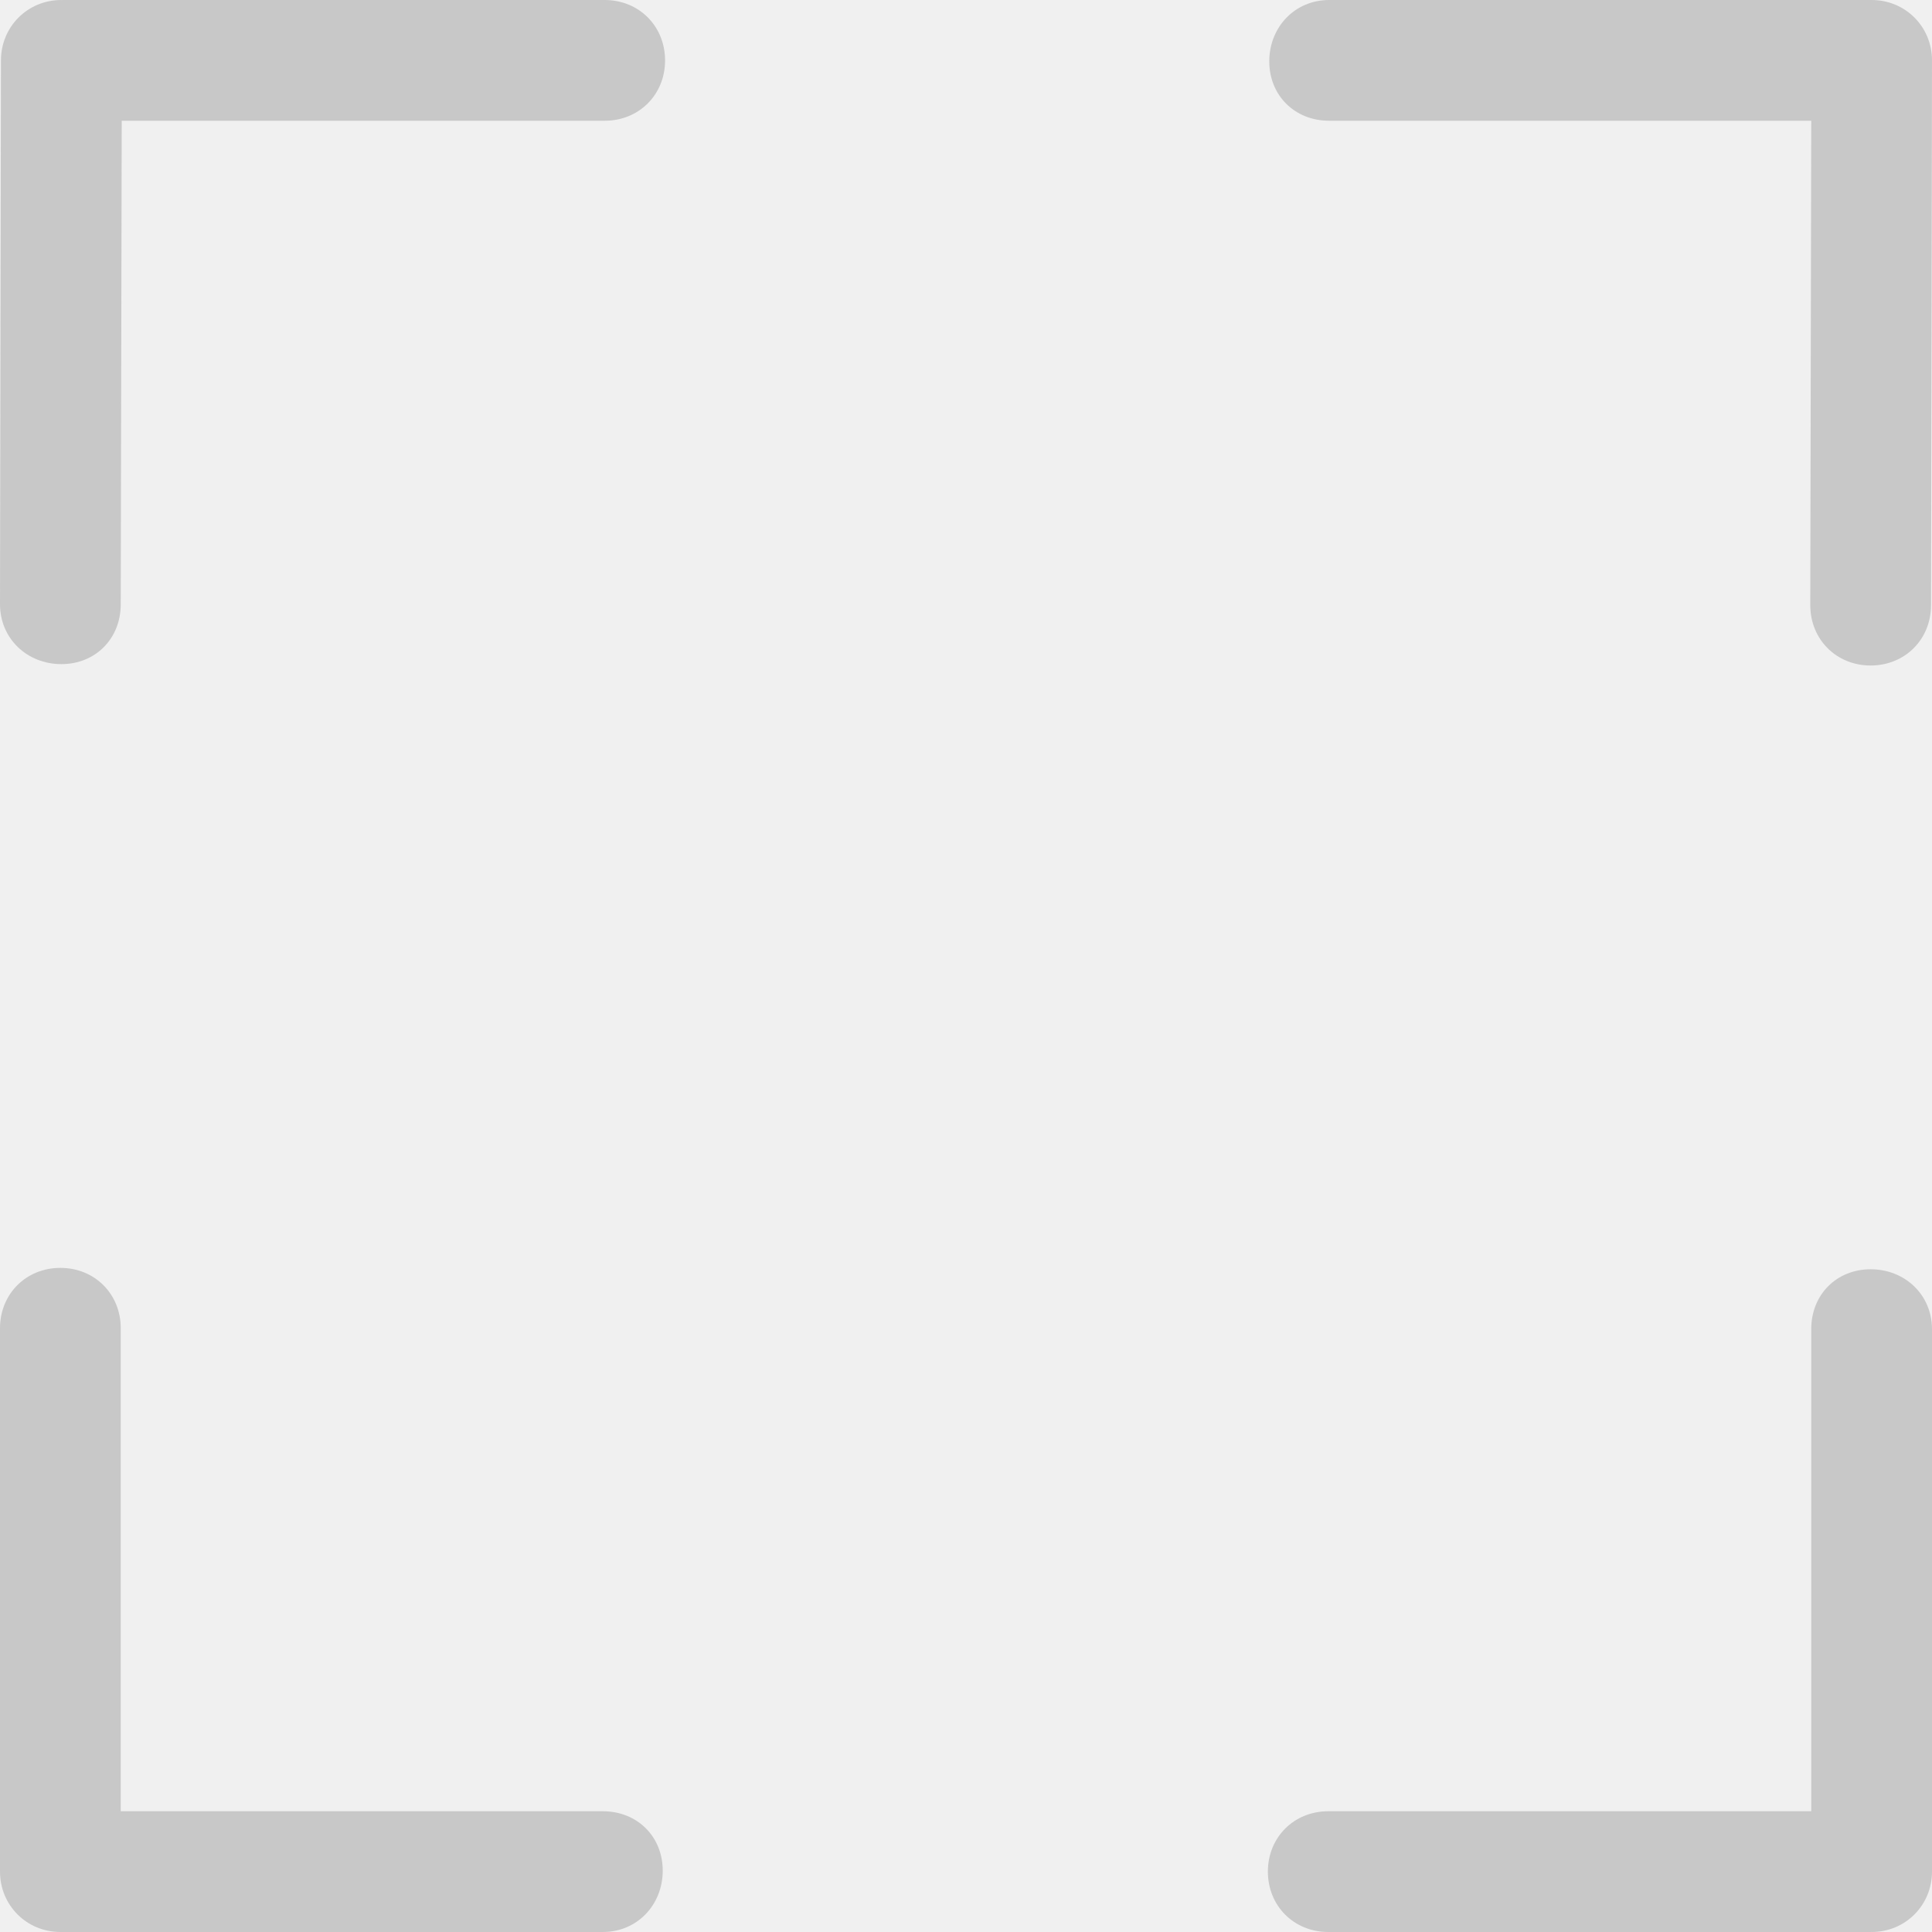
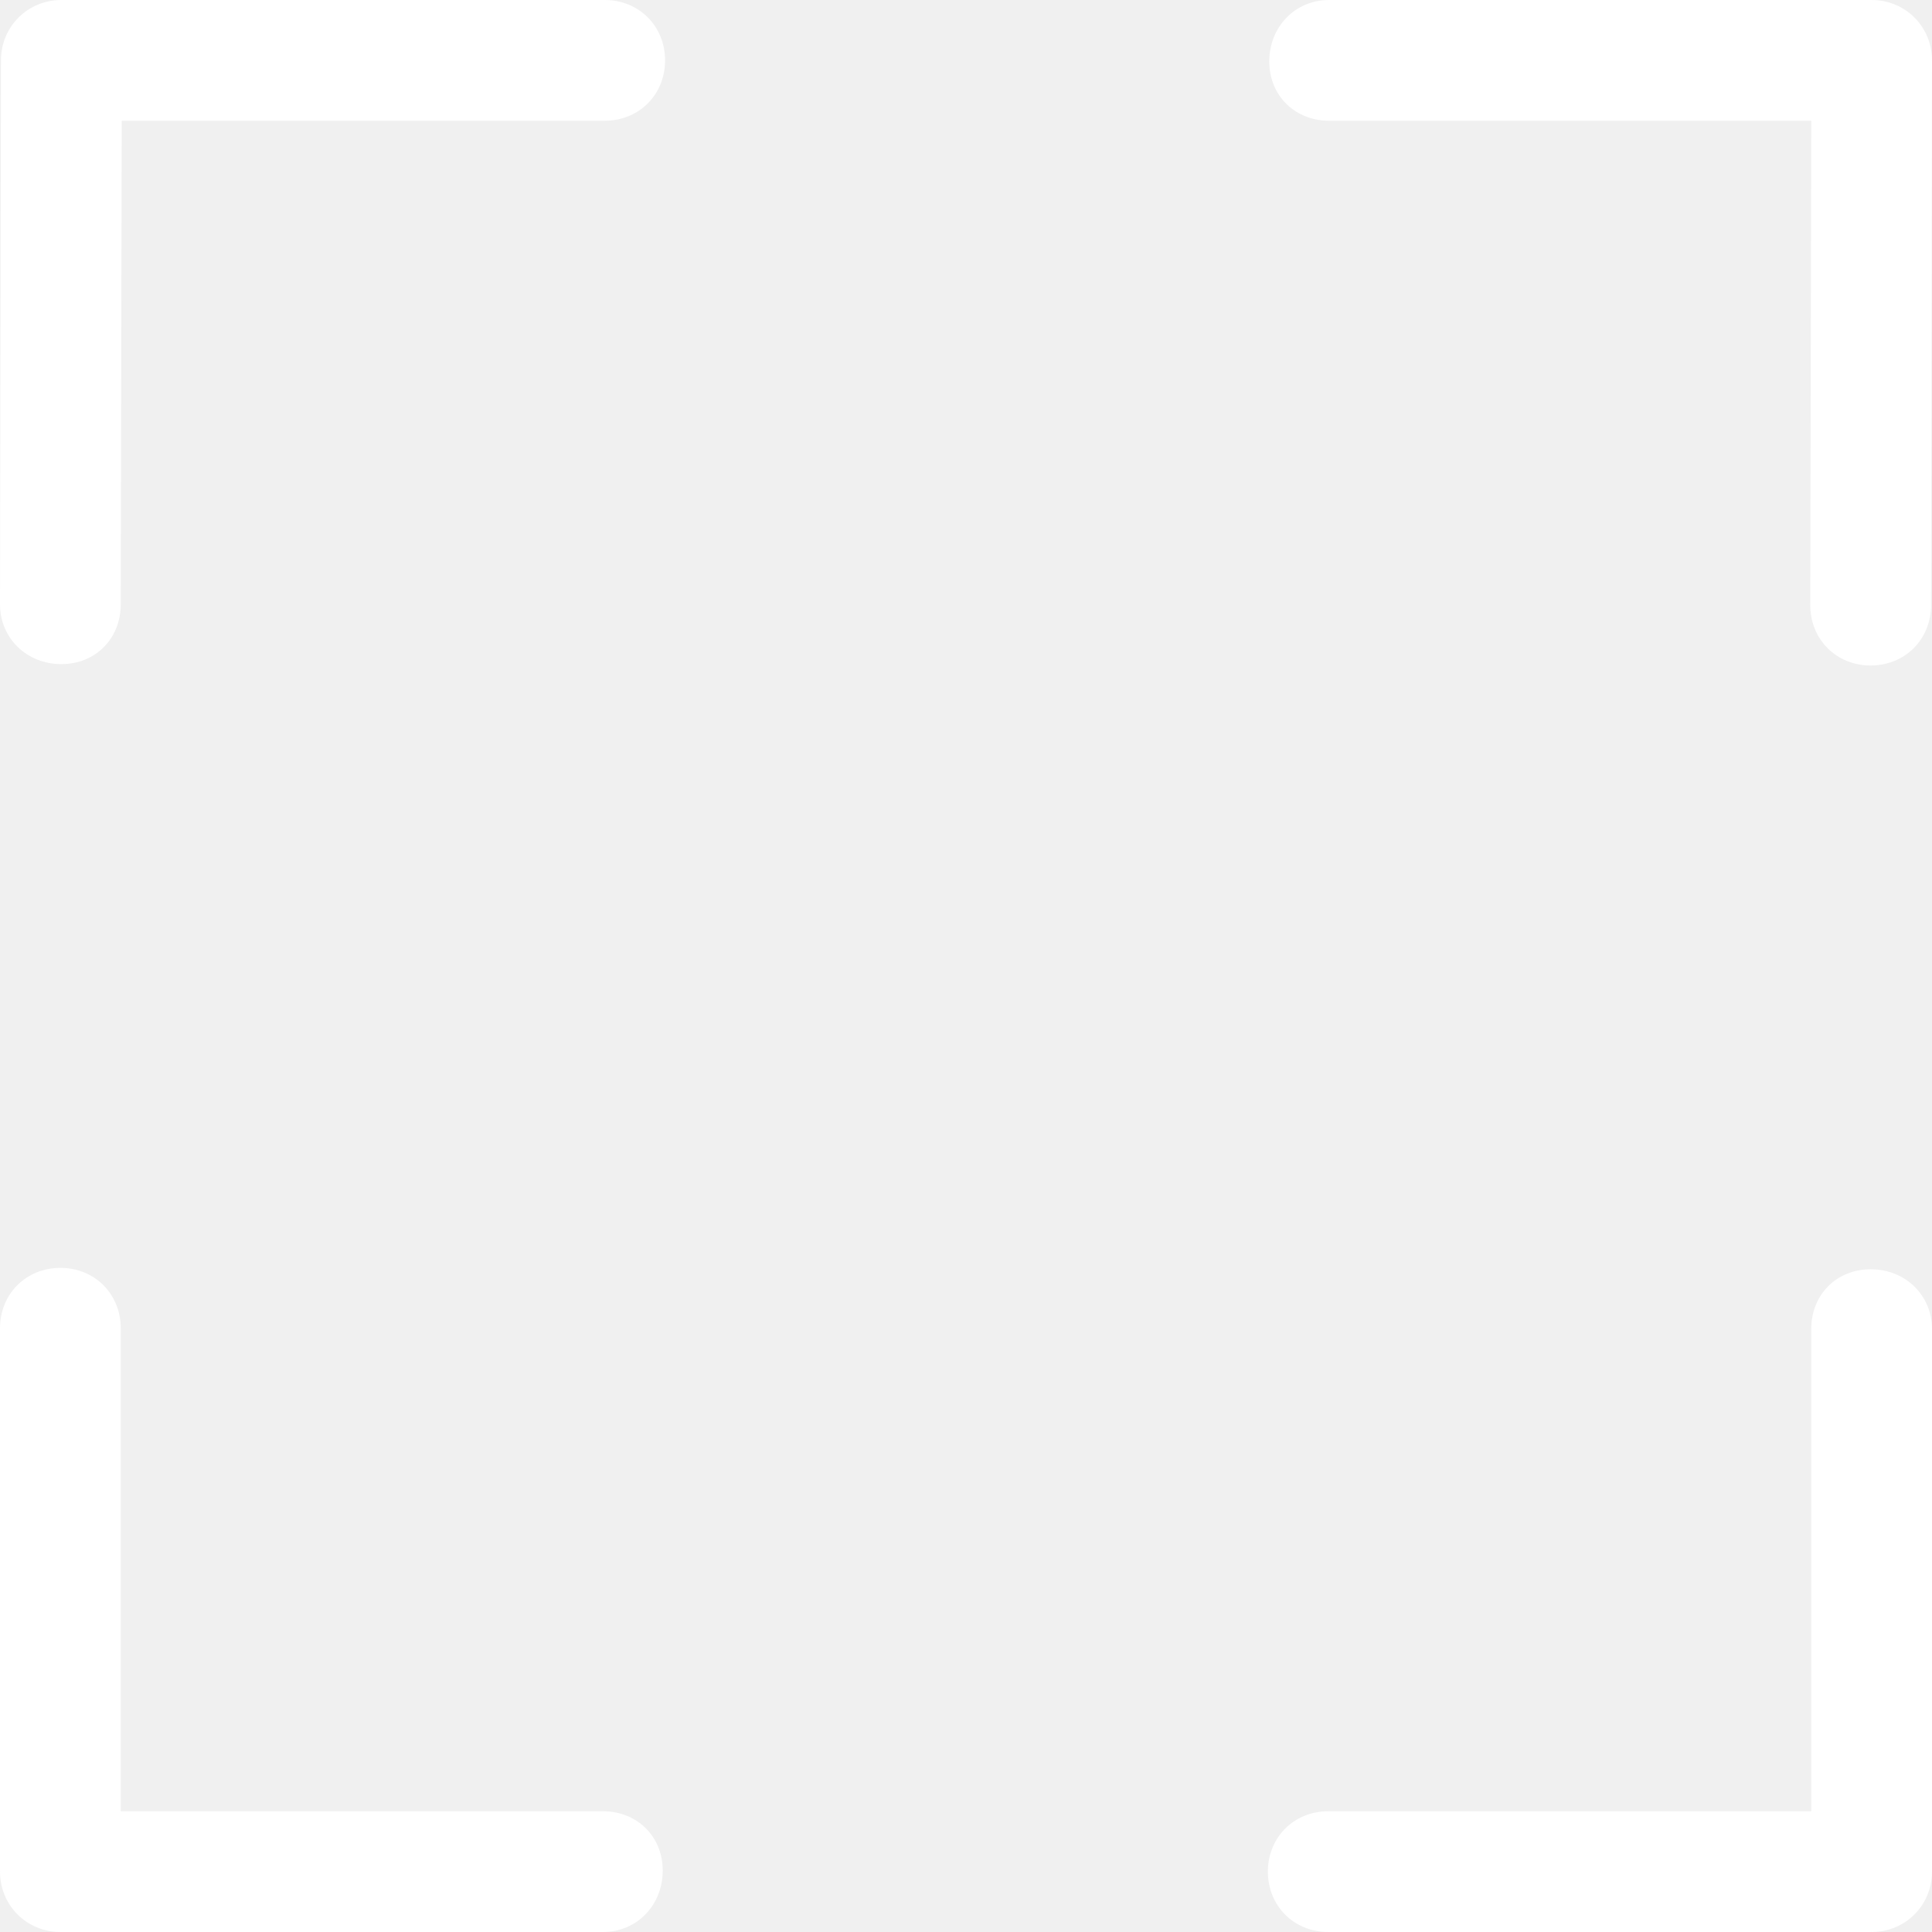
<svg xmlns="http://www.w3.org/2000/svg" version="1.1" id="Capa_1" x="0px" y="0px" viewBox="0 0 384.97 384.97" style="enable-background:new 0 0 384.97 384.97;" xml:space="preserve">
  <g>
    <g id="Fullscreen">
-       <path style="fill:#c8c8c8;" d="M384.97,12.03c0-6.713-5.317-12.03-12.03-12.03H264.847c-6.833,0-11.922,5.39-11.934,12.223    c0,6.821,5.101,11.838,11.934,11.838h96.062l-0.193,96.519c0,6.833,5.197,12.03,12.03,12.03c6.833-0.012,12.03-5.197,12.03-12.03    l0.193-108.369c0-0.036-0.012-0.06-0.012-0.084C384.958,12.09,384.97,12.066,384.97,12.03z" />
-       <path style="fill:#c8c8c8;" d="M120.496,0H12.403c-0.036,0-0.06,0.012-0.096,0.012C12.283,0.012,12.247,0,12.223,0C5.51,0,0.192,5.317,0.192,12.03    L0,120.399c0,6.833,5.39,11.934,12.223,11.934c6.821,0,11.838-5.101,11.838-11.934l0.192-96.339h96.242    c6.833,0,12.03-5.197,12.03-12.03C132.514,5.197,127.317,0,120.496,0z" />
-       <path style="fill:#c8c8c8;" d="M120.123,360.909H24.061v-96.242c0-6.833-5.197-12.03-12.03-12.03S0,257.833,0,264.667v108.092    c0,0.036,0.012,0.06,0.012,0.084c0,0.036-0.012,0.06-0.012,0.096c0,6.713,5.317,12.03,12.03,12.03h108.092    c6.833,0,11.922-5.39,11.934-12.223C132.057,365.926,126.956,360.909,120.123,360.909z" />
-       <path style="fill:#c8c8c8;" d="M372.747,252.913c-6.833,0-11.85,5.101-11.838,11.934v96.062h-96.242c-6.833,0-12.03,5.197-12.03,12.03    s5.197,12.03,12.03,12.03h108.092c0.036,0,0.06-0.012,0.084-0.012c0.036-0.012,0.06,0.012,0.096,0.012    c6.713,0,12.03-5.317,12.03-12.03V264.847C384.97,258.014,379.58,252.913,372.747,252.913z" />
+       <path style="fill:#ffffff;" d="M384.97,12.03c0-6.713-5.317-12.03-12.03-12.03H264.847c-6.833,0-11.922,5.39-11.934,12.223    c0,6.821,5.101,11.838,11.934,11.838h96.062l-0.193,96.519c0,6.833,5.197,12.03,12.03,12.03c6.833-0.012,12.03-5.197,12.03-12.03    l0.193-108.369c0-0.036-0.012-0.06-0.012-0.084C384.958,12.09,384.97,12.066,384.97,12.03z" />
+       <path style="fill:#ffffff;" d="M120.496,0H12.403c-0.036,0-0.06,0.012-0.096,0.012C12.283,0.012,12.247,0,12.223,0C5.51,0,0.192,5.317,0.192,12.03    L0,120.399c0,6.833,5.39,11.934,12.223,11.934c6.821,0,11.838-5.101,11.838-11.934l0.192-96.339h96.242    c6.833,0,12.03-5.197,12.03-12.03C132.514,5.197,127.317,0,120.496,0z" />
+       <path style="fill:#ffffff;" d="M120.123,360.909H24.061v-96.242c0-6.833-5.197-12.03-12.03-12.03S0,257.833,0,264.667v108.092    c0,0.036,0.012,0.06,0.012,0.084c0,0.036-0.012,0.06-0.012,0.096c0,6.713,5.317,12.03,12.03,12.03h108.092    c6.833,0,11.922-5.39,11.934-12.223C132.057,365.926,126.956,360.909,120.123,360.909z" />
+       <path style="fill:#ffffff;" d="M372.747,252.913c-6.833,0-11.85,5.101-11.838,11.934v96.062h-96.242c-6.833,0-12.03,5.197-12.03,12.03    s5.197,12.03,12.03,12.03h108.092c0.036,0,0.06-0.012,0.084-0.012c0.036-0.012,0.06,0.012,0.096,0.012    c6.713,0,12.03-5.317,12.03-12.03V264.847C384.97,258.014,379.58,252.913,372.747,252.913z" />
    </g>
    <g>
	</g>
    <g>
	</g>
    <g>
	</g>
    <g>
	</g>
    <g>
	</g>
    <g>
	</g>
  </g>
  <g>
</g>
  <g>
</g>
  <g>
</g>
  <g>
</g>
  <g>
</g>
  <g>
</g>
  <g>
</g>
  <g>
</g>
  <g>
</g>
  <g>
</g>
  <g>
</g>
  <g>
</g>
  <g>
</g>
  <g>
</g>
  <g>
</g>
</svg>
